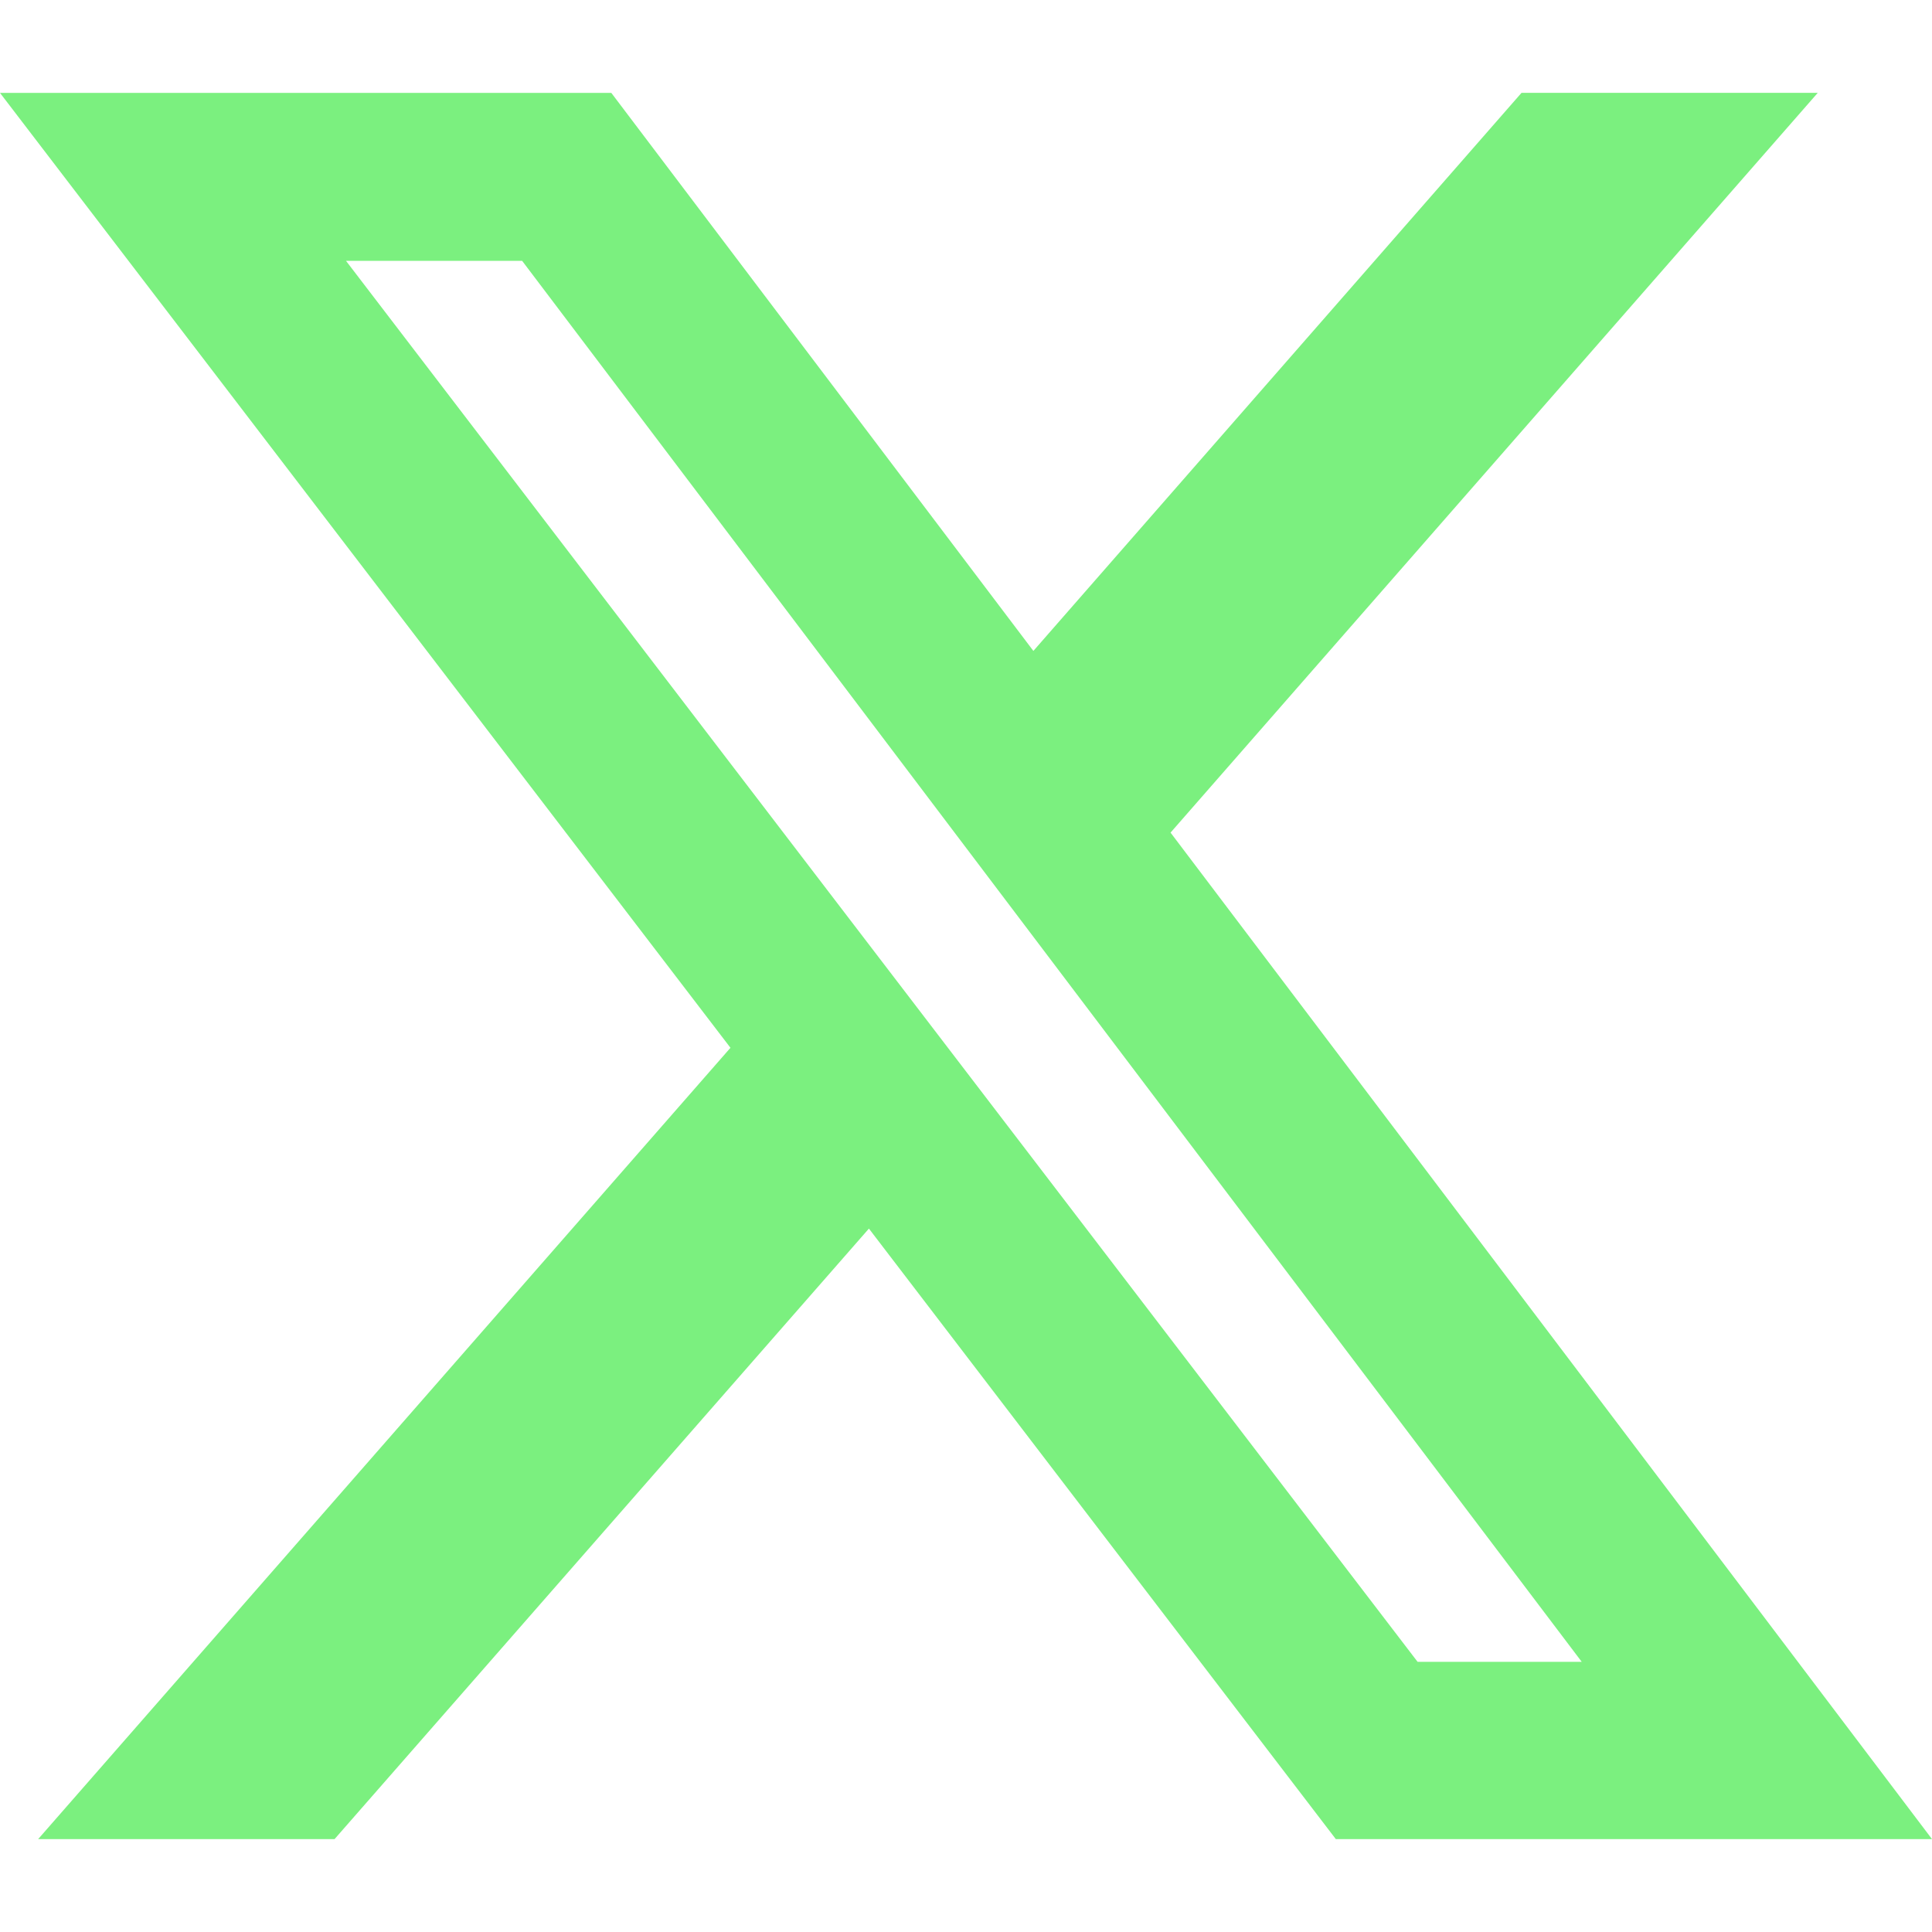
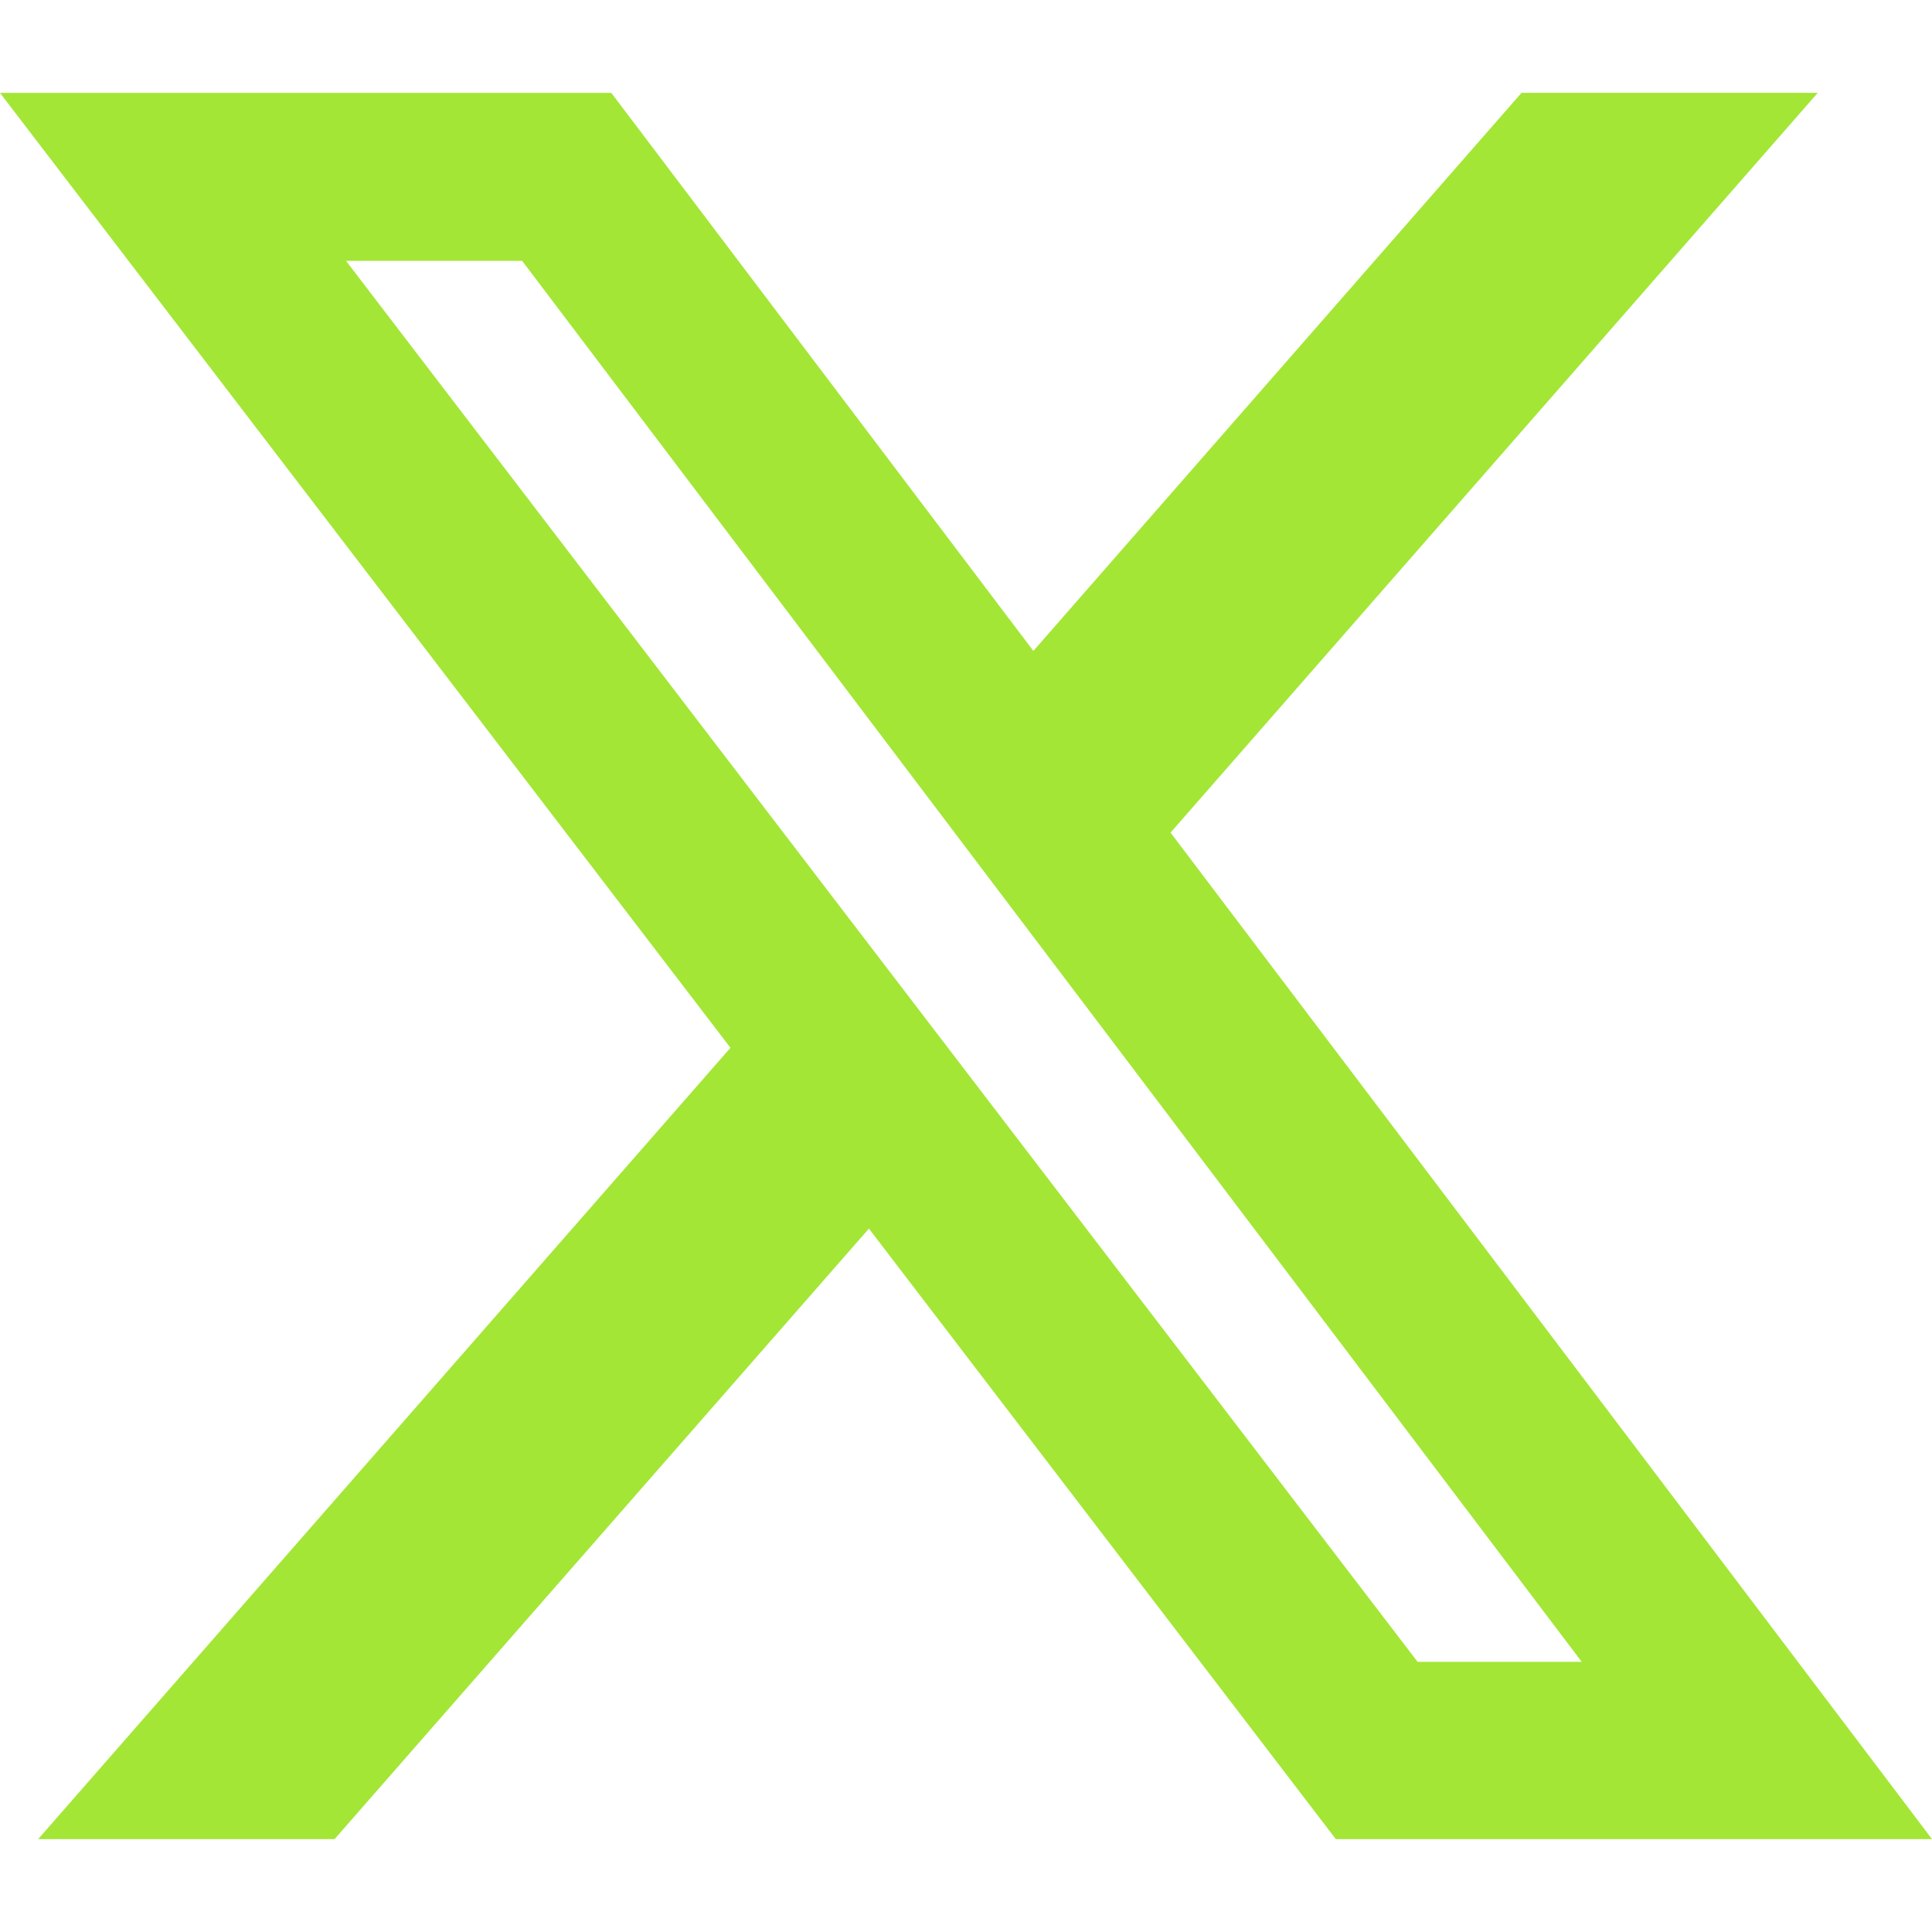
- <svg xmlns="http://www.w3.org/2000/svg" role="img" viewBox="0 0 24 24" fill="#7BF07F">
+ <svg xmlns="http://www.w3.org/2000/svg" role="img" viewBox="0 0 24 24" fill=" #A3E635">
  <path d="M18.901 1.153h3.68l-8.04 9.19L24 22.846h-7.406l-5.8-7.584-6.638 7.584H.474l8.6-9.83L0 1.154h7.594l5.243 6.932ZM17.61 20.644h2.039L6.486 3.24H4.298Z" />
</svg>
